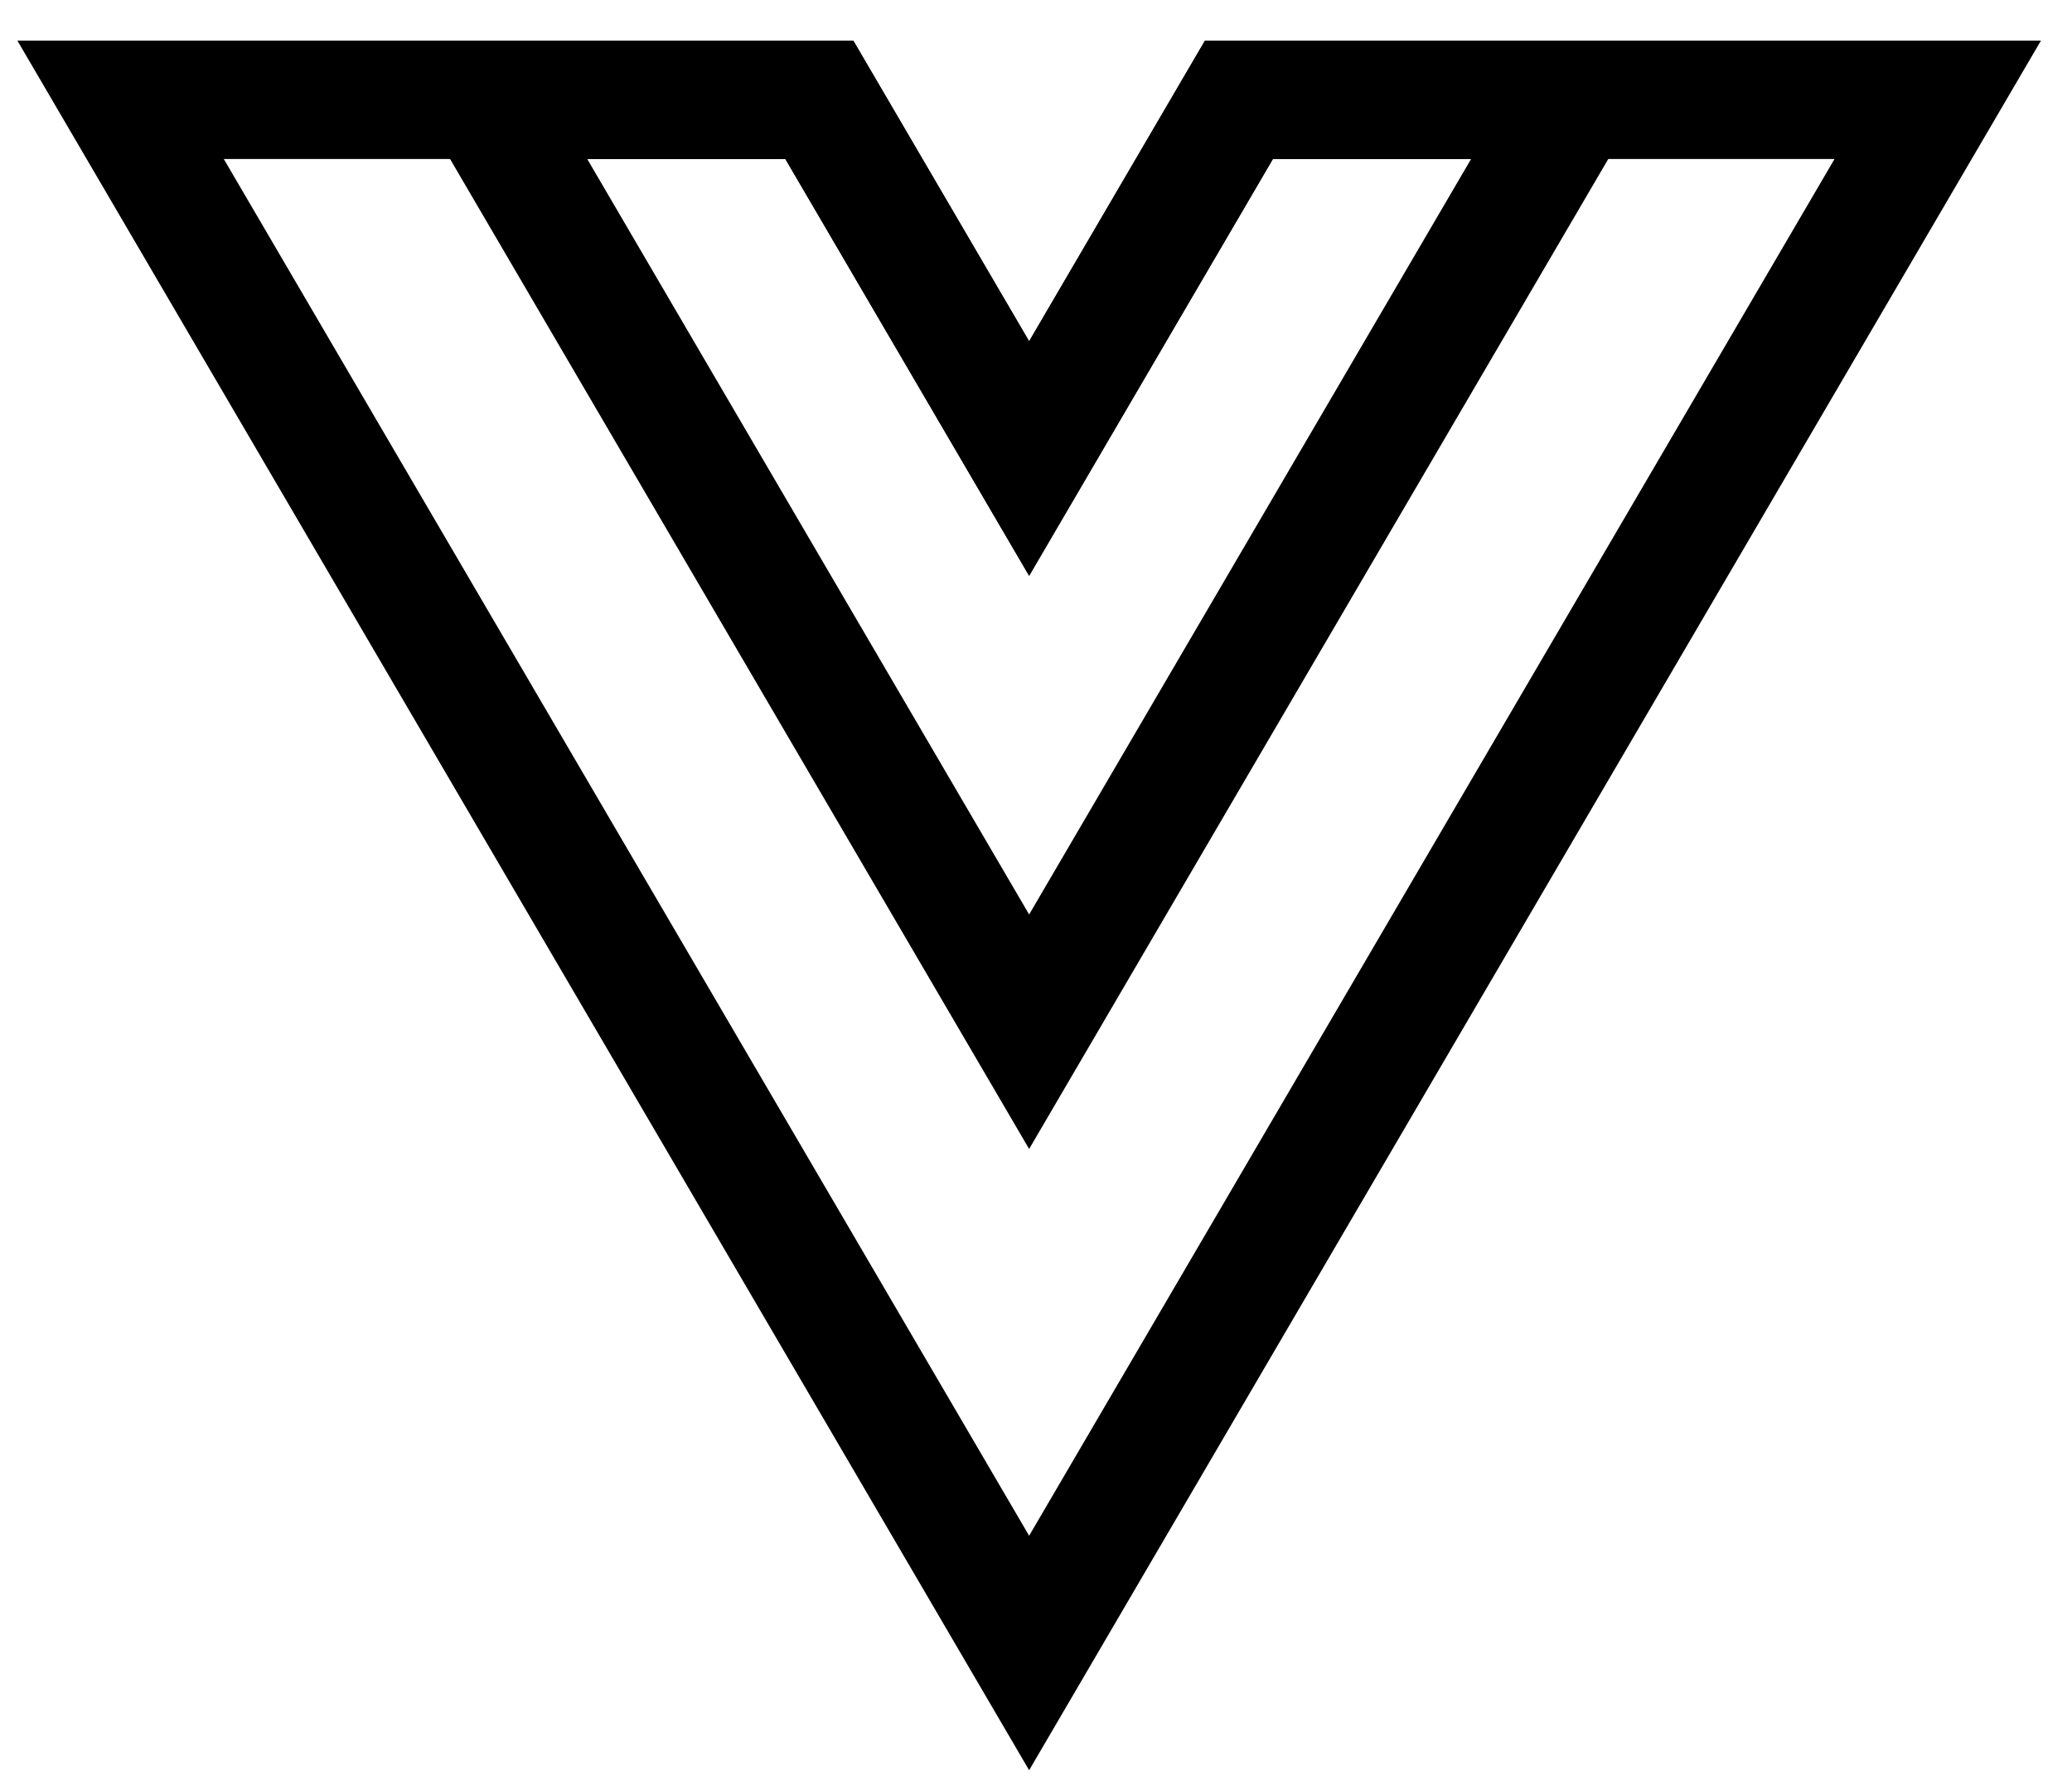
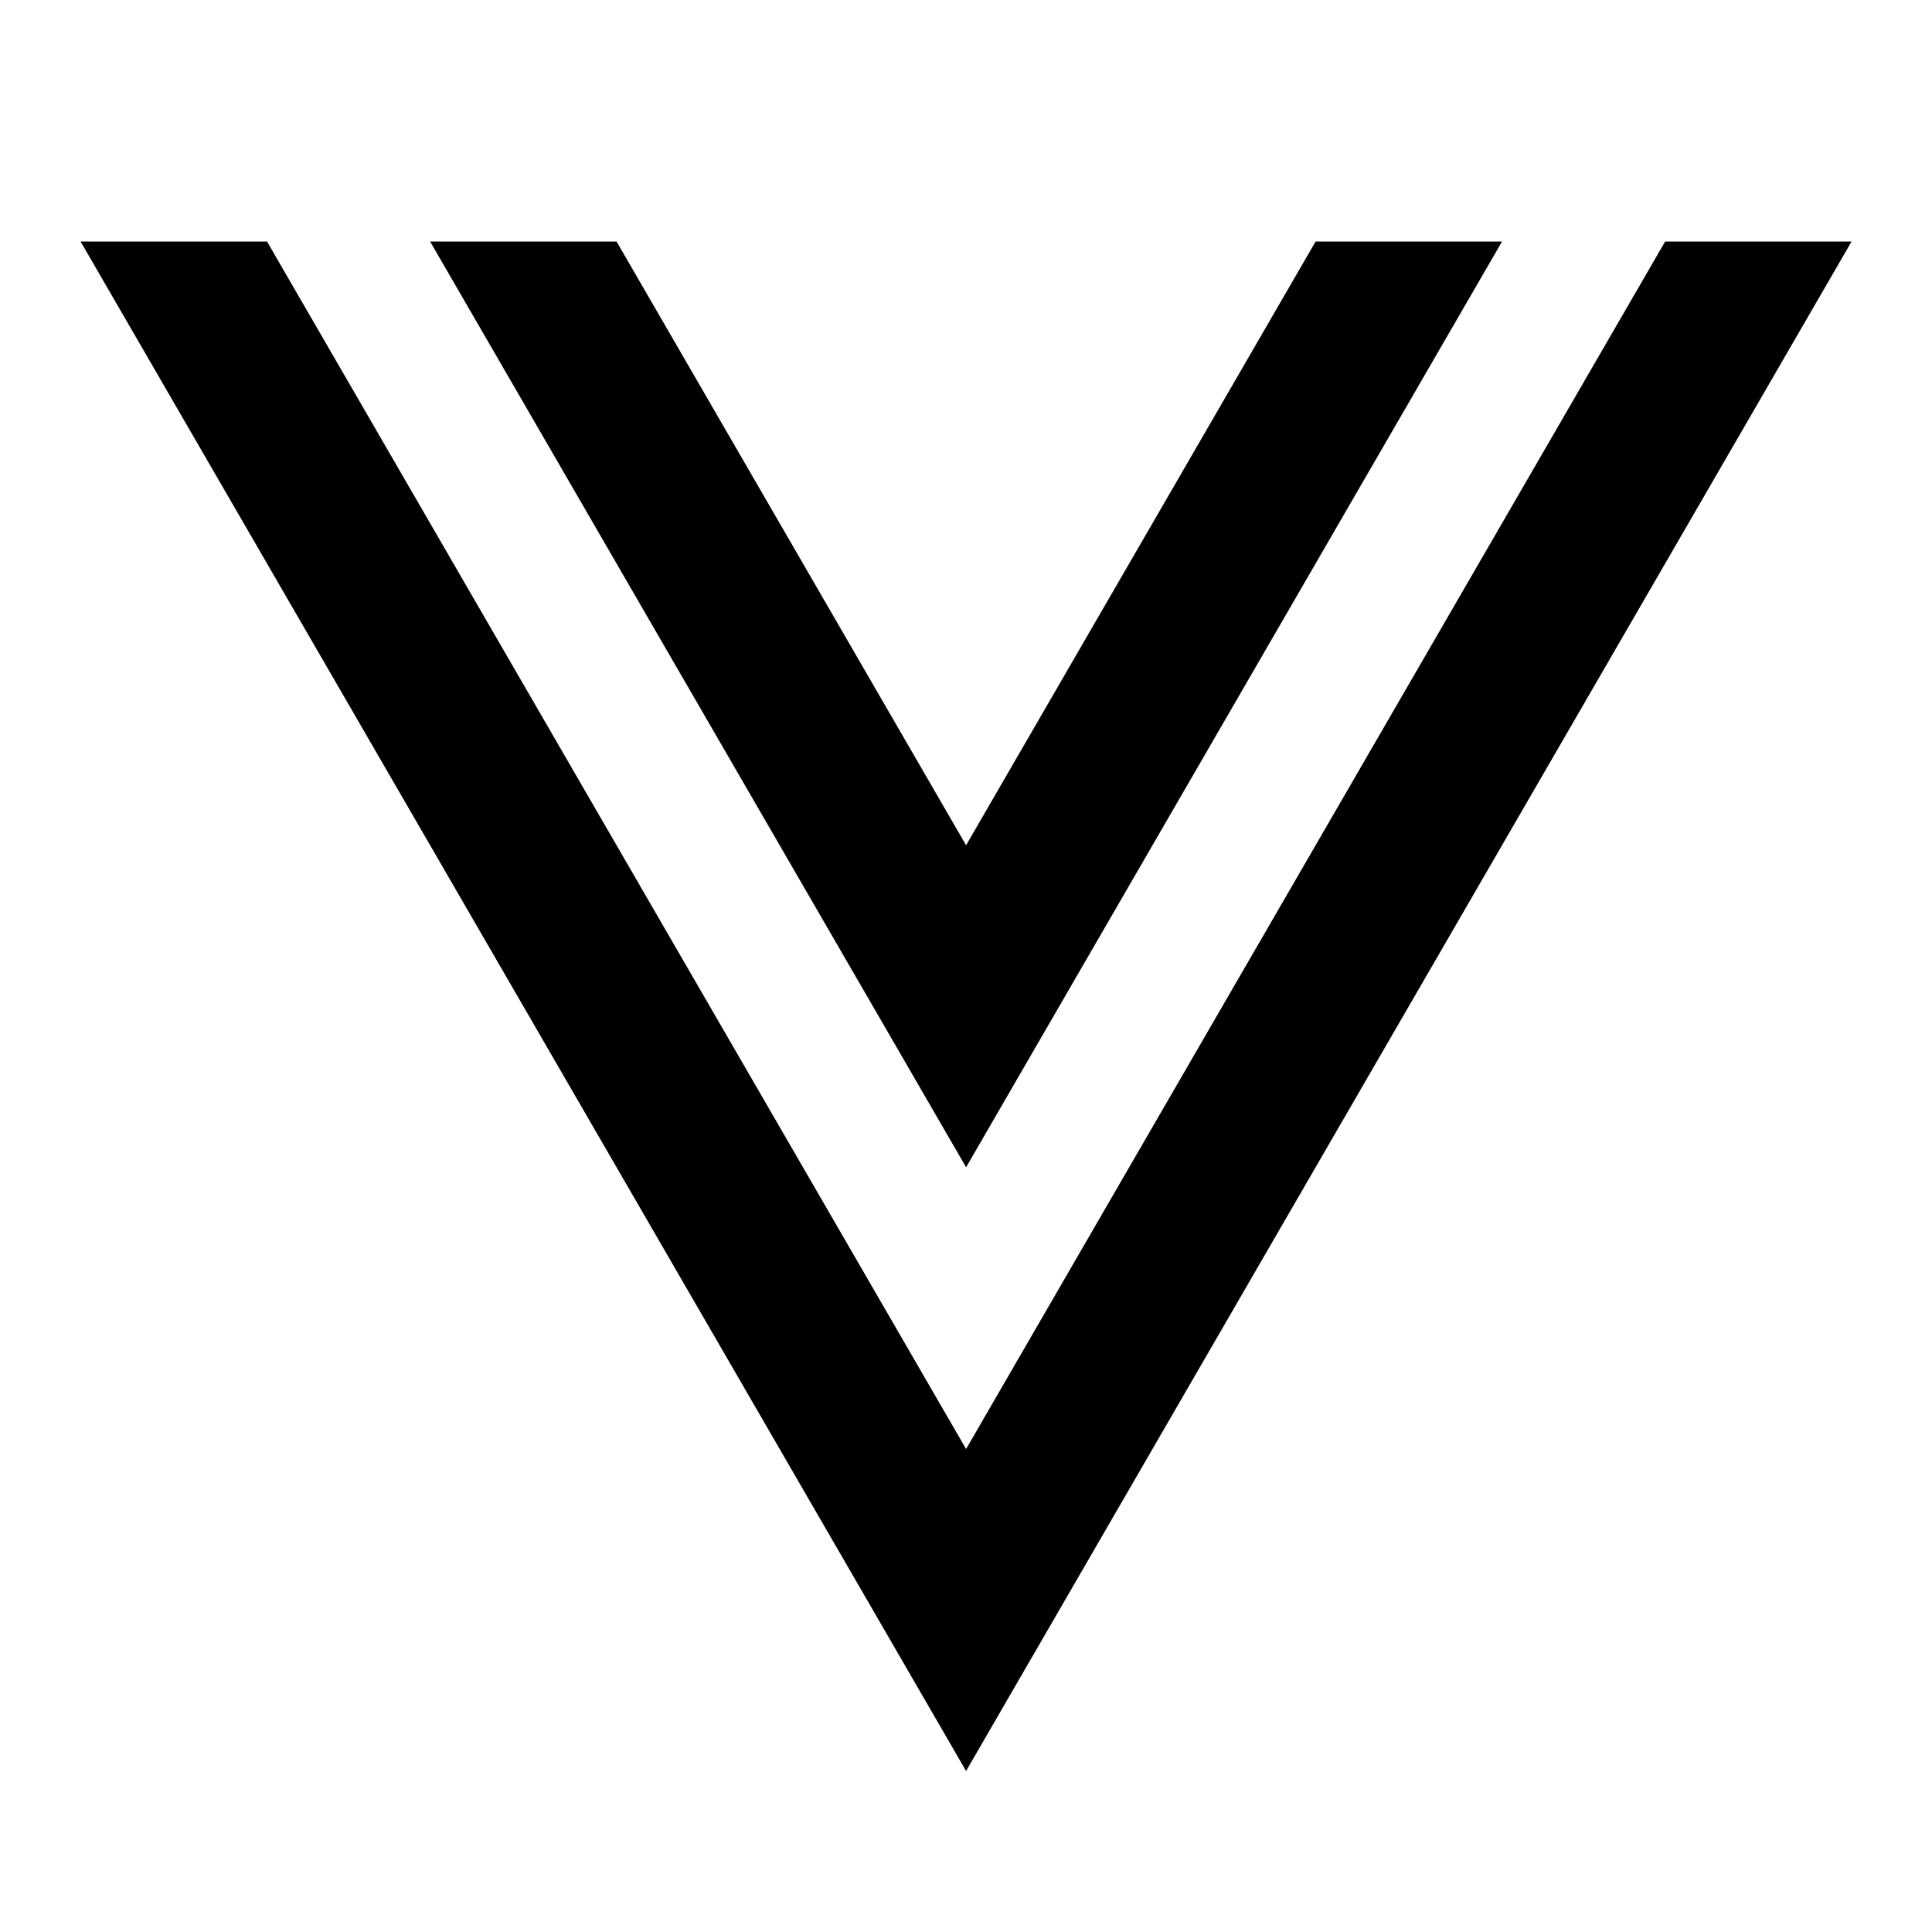
- <svg xmlns="http://www.w3.org/2000/svg" height="30" width="35">
-   <g fill="none" stroke="#000" stroke-width="2">
-     <path d="M20.928 1.686l-3.544 6.06-3.544-6.06H2.037l15.347 26.238L32.732 1.686z" />
-     <path d="M20.928 1.686l-3.544 6.06-3.544-6.06H8.176l9.208 15.743 9.209-15.743z" />
-   </g>
+ <svg xmlns="http://www.w3.org/2000/svg" viewBox="0 0 24 24" width="35" height="35" fill="currentColor">
+   <path d="M3.317 3L12.001 18L20.685 3H23.001L12.001 22L1.001 3H3.317ZM7.659 3L12.001 10.5L16.343 3H18.659L12.001 14.5L5.343 3H7.659Z" />
</svg>
